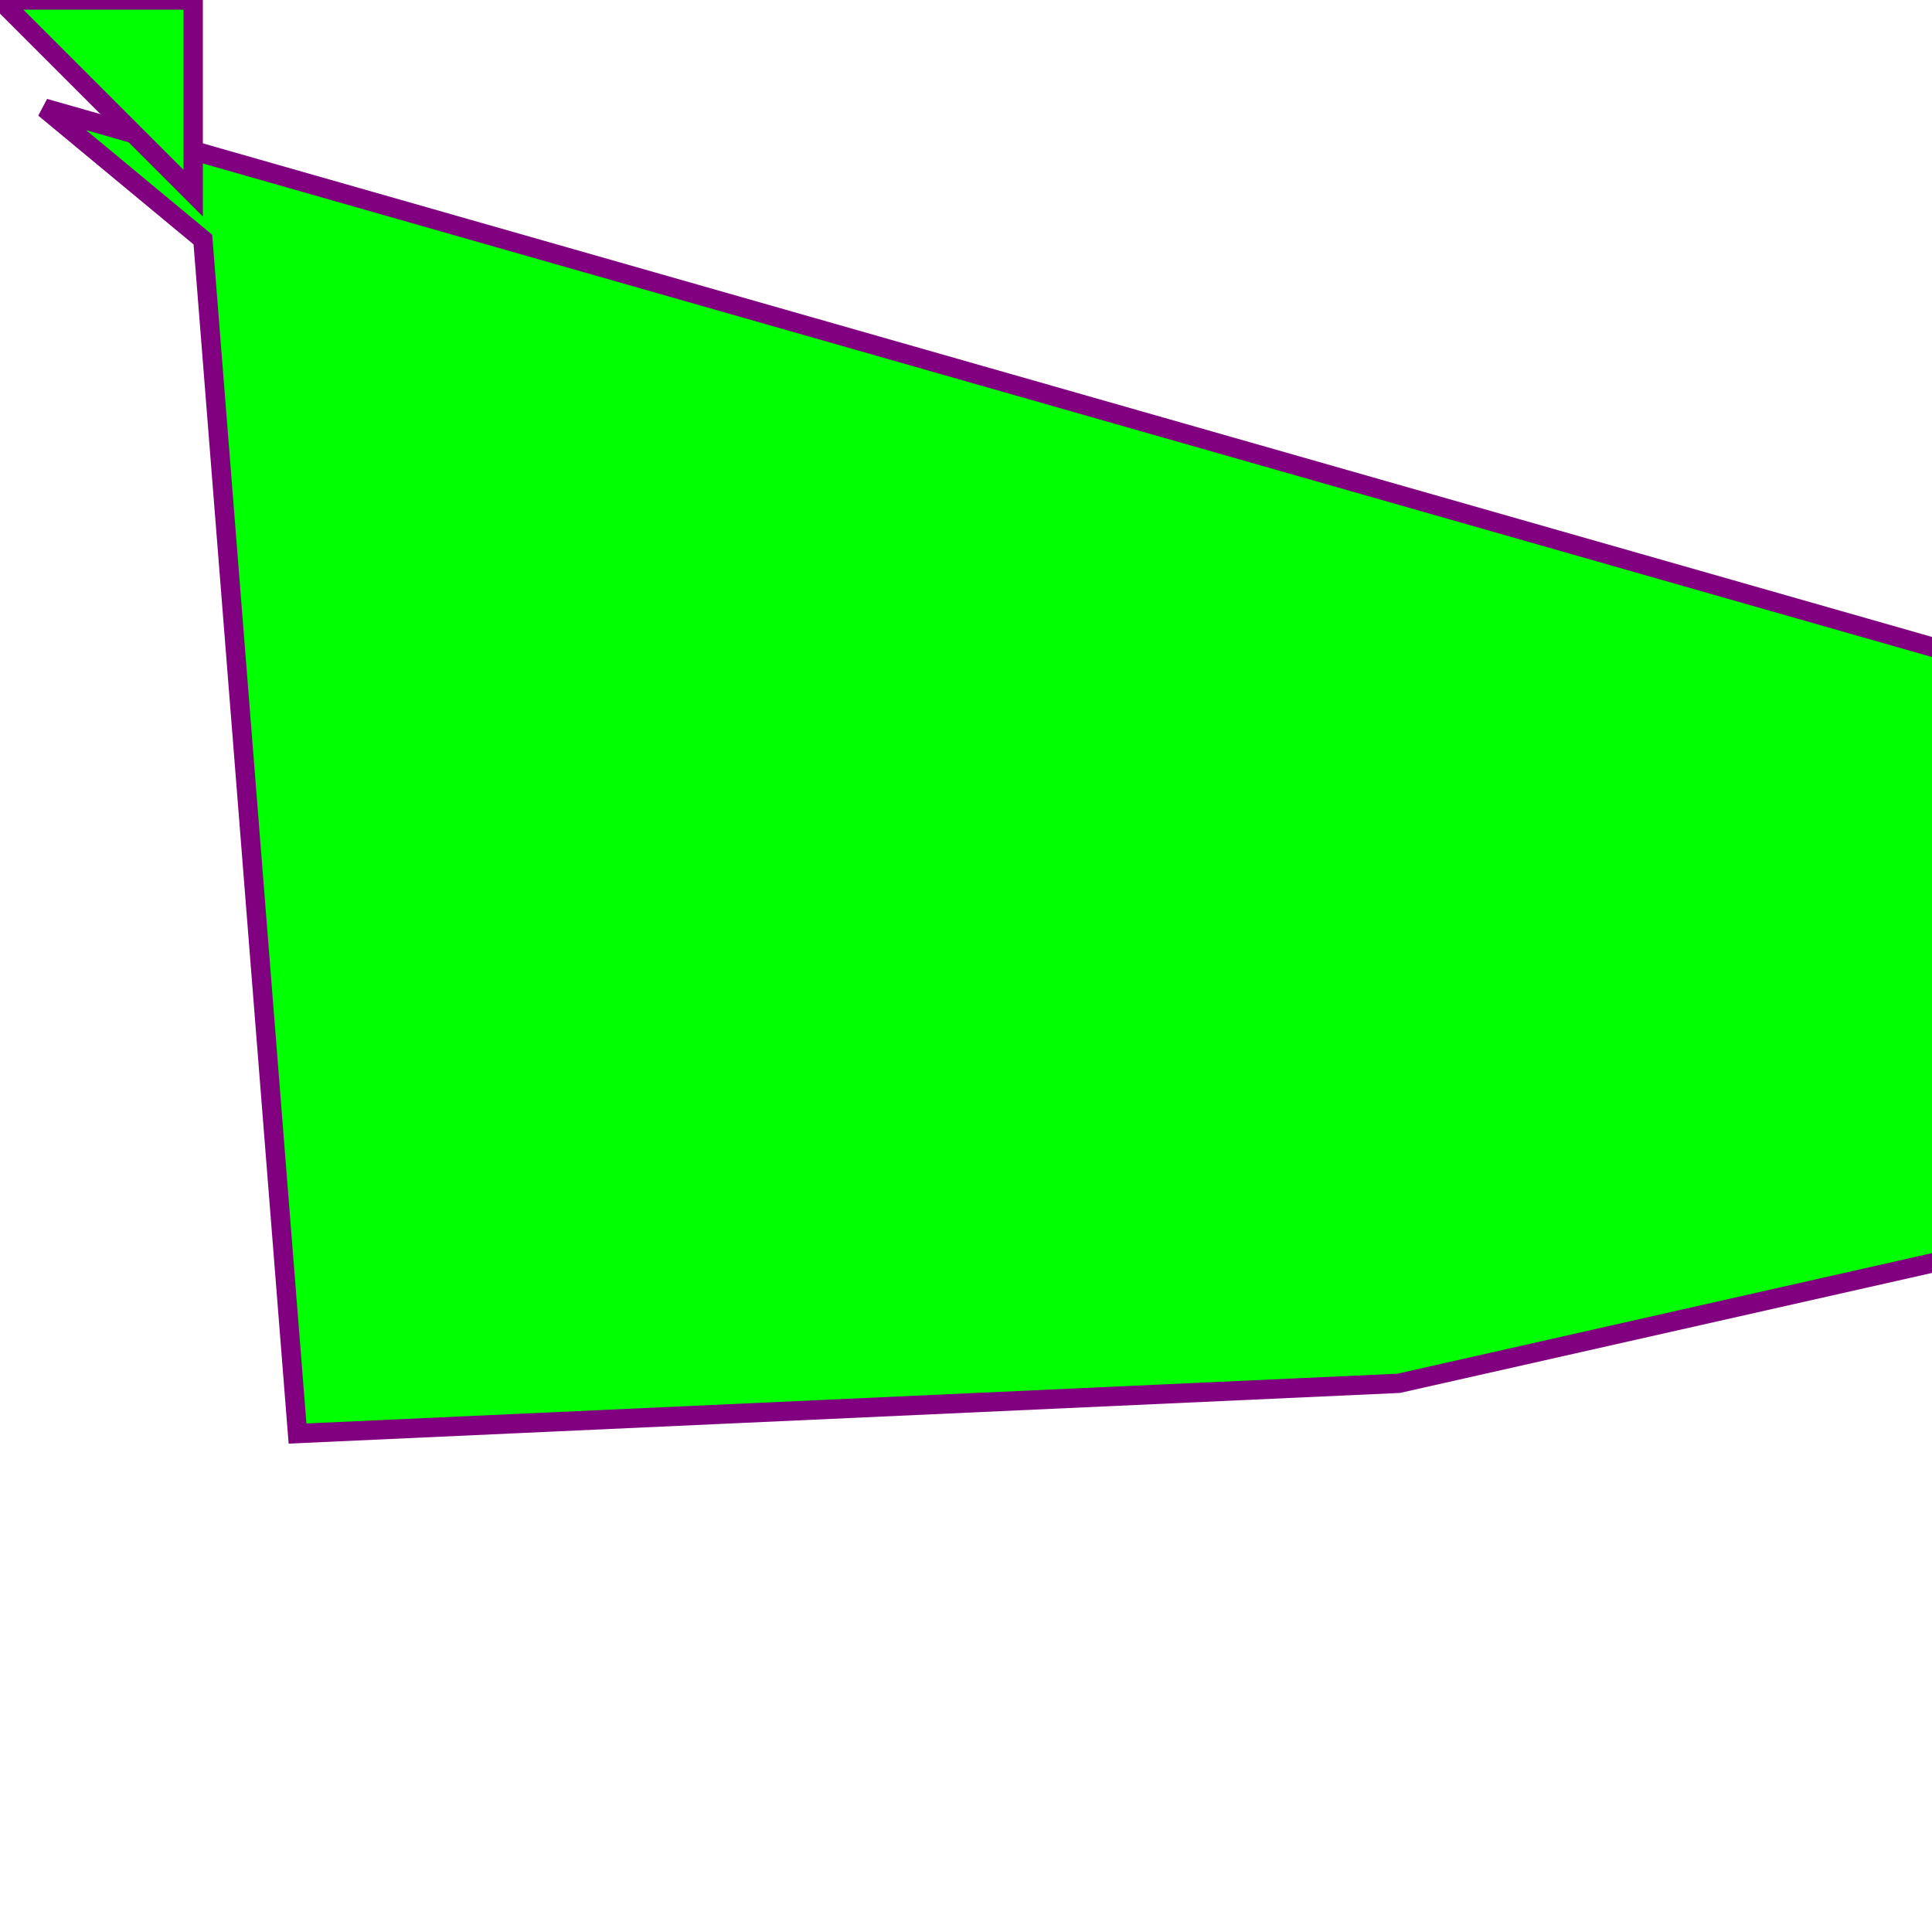
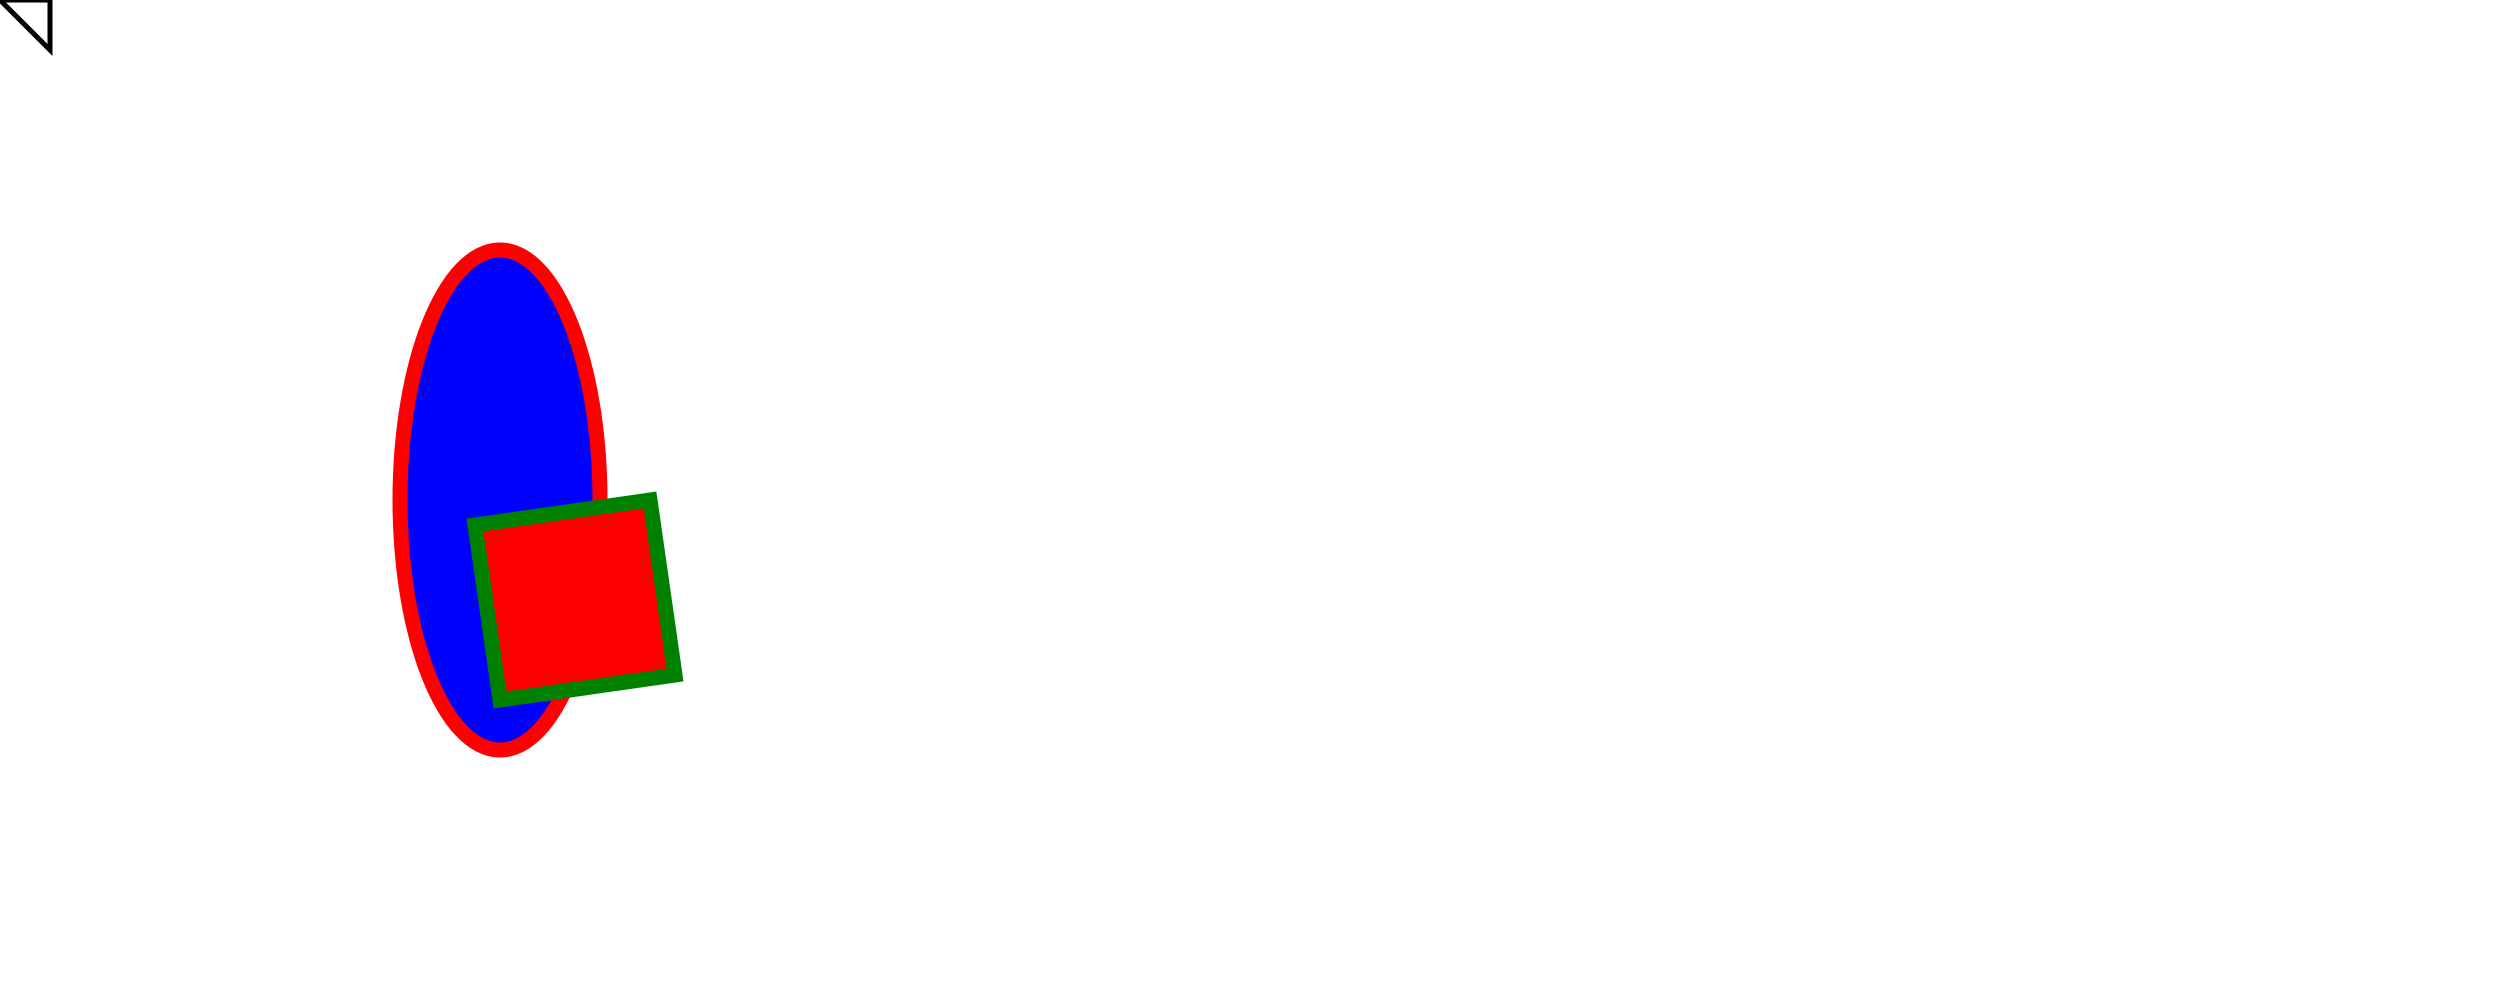
- <svg xmlns="http://www.w3.org/2000/svg" height="100" width="100">
-   <polygon points=" 2.3,5.6 10.5,12.4 15.4,74.2 72.4,71.6 162.4,51.3 " style="fill:lime;stroke:purple;sroke-width:3" />
-   <polygon points=" 0.0,0.0 10.0,0.0 10.0,10.0 " style="fill:lime;stroke:purple;sroke-width:3" />
+ <svg xmlns="http://www.w3.org/2000/svg" height="200" width="500">
+   <ellipse rx="20" ry="50" cx="100" cy="100" style="fill:blue;stroke:red;stroke-width:3" />
+   <polygon points=" 0.0,0.0 10.0,0.0 10.0,10.0 " style="fill:transparent;stroke:black;stroke-width:1" />
+   <polygon points=" 130.0,100.0 95.0,105.0 100.0,140.0 135.0,135.0 " style="fill:red;stroke:green;stroke-width:3" />
</svg>
